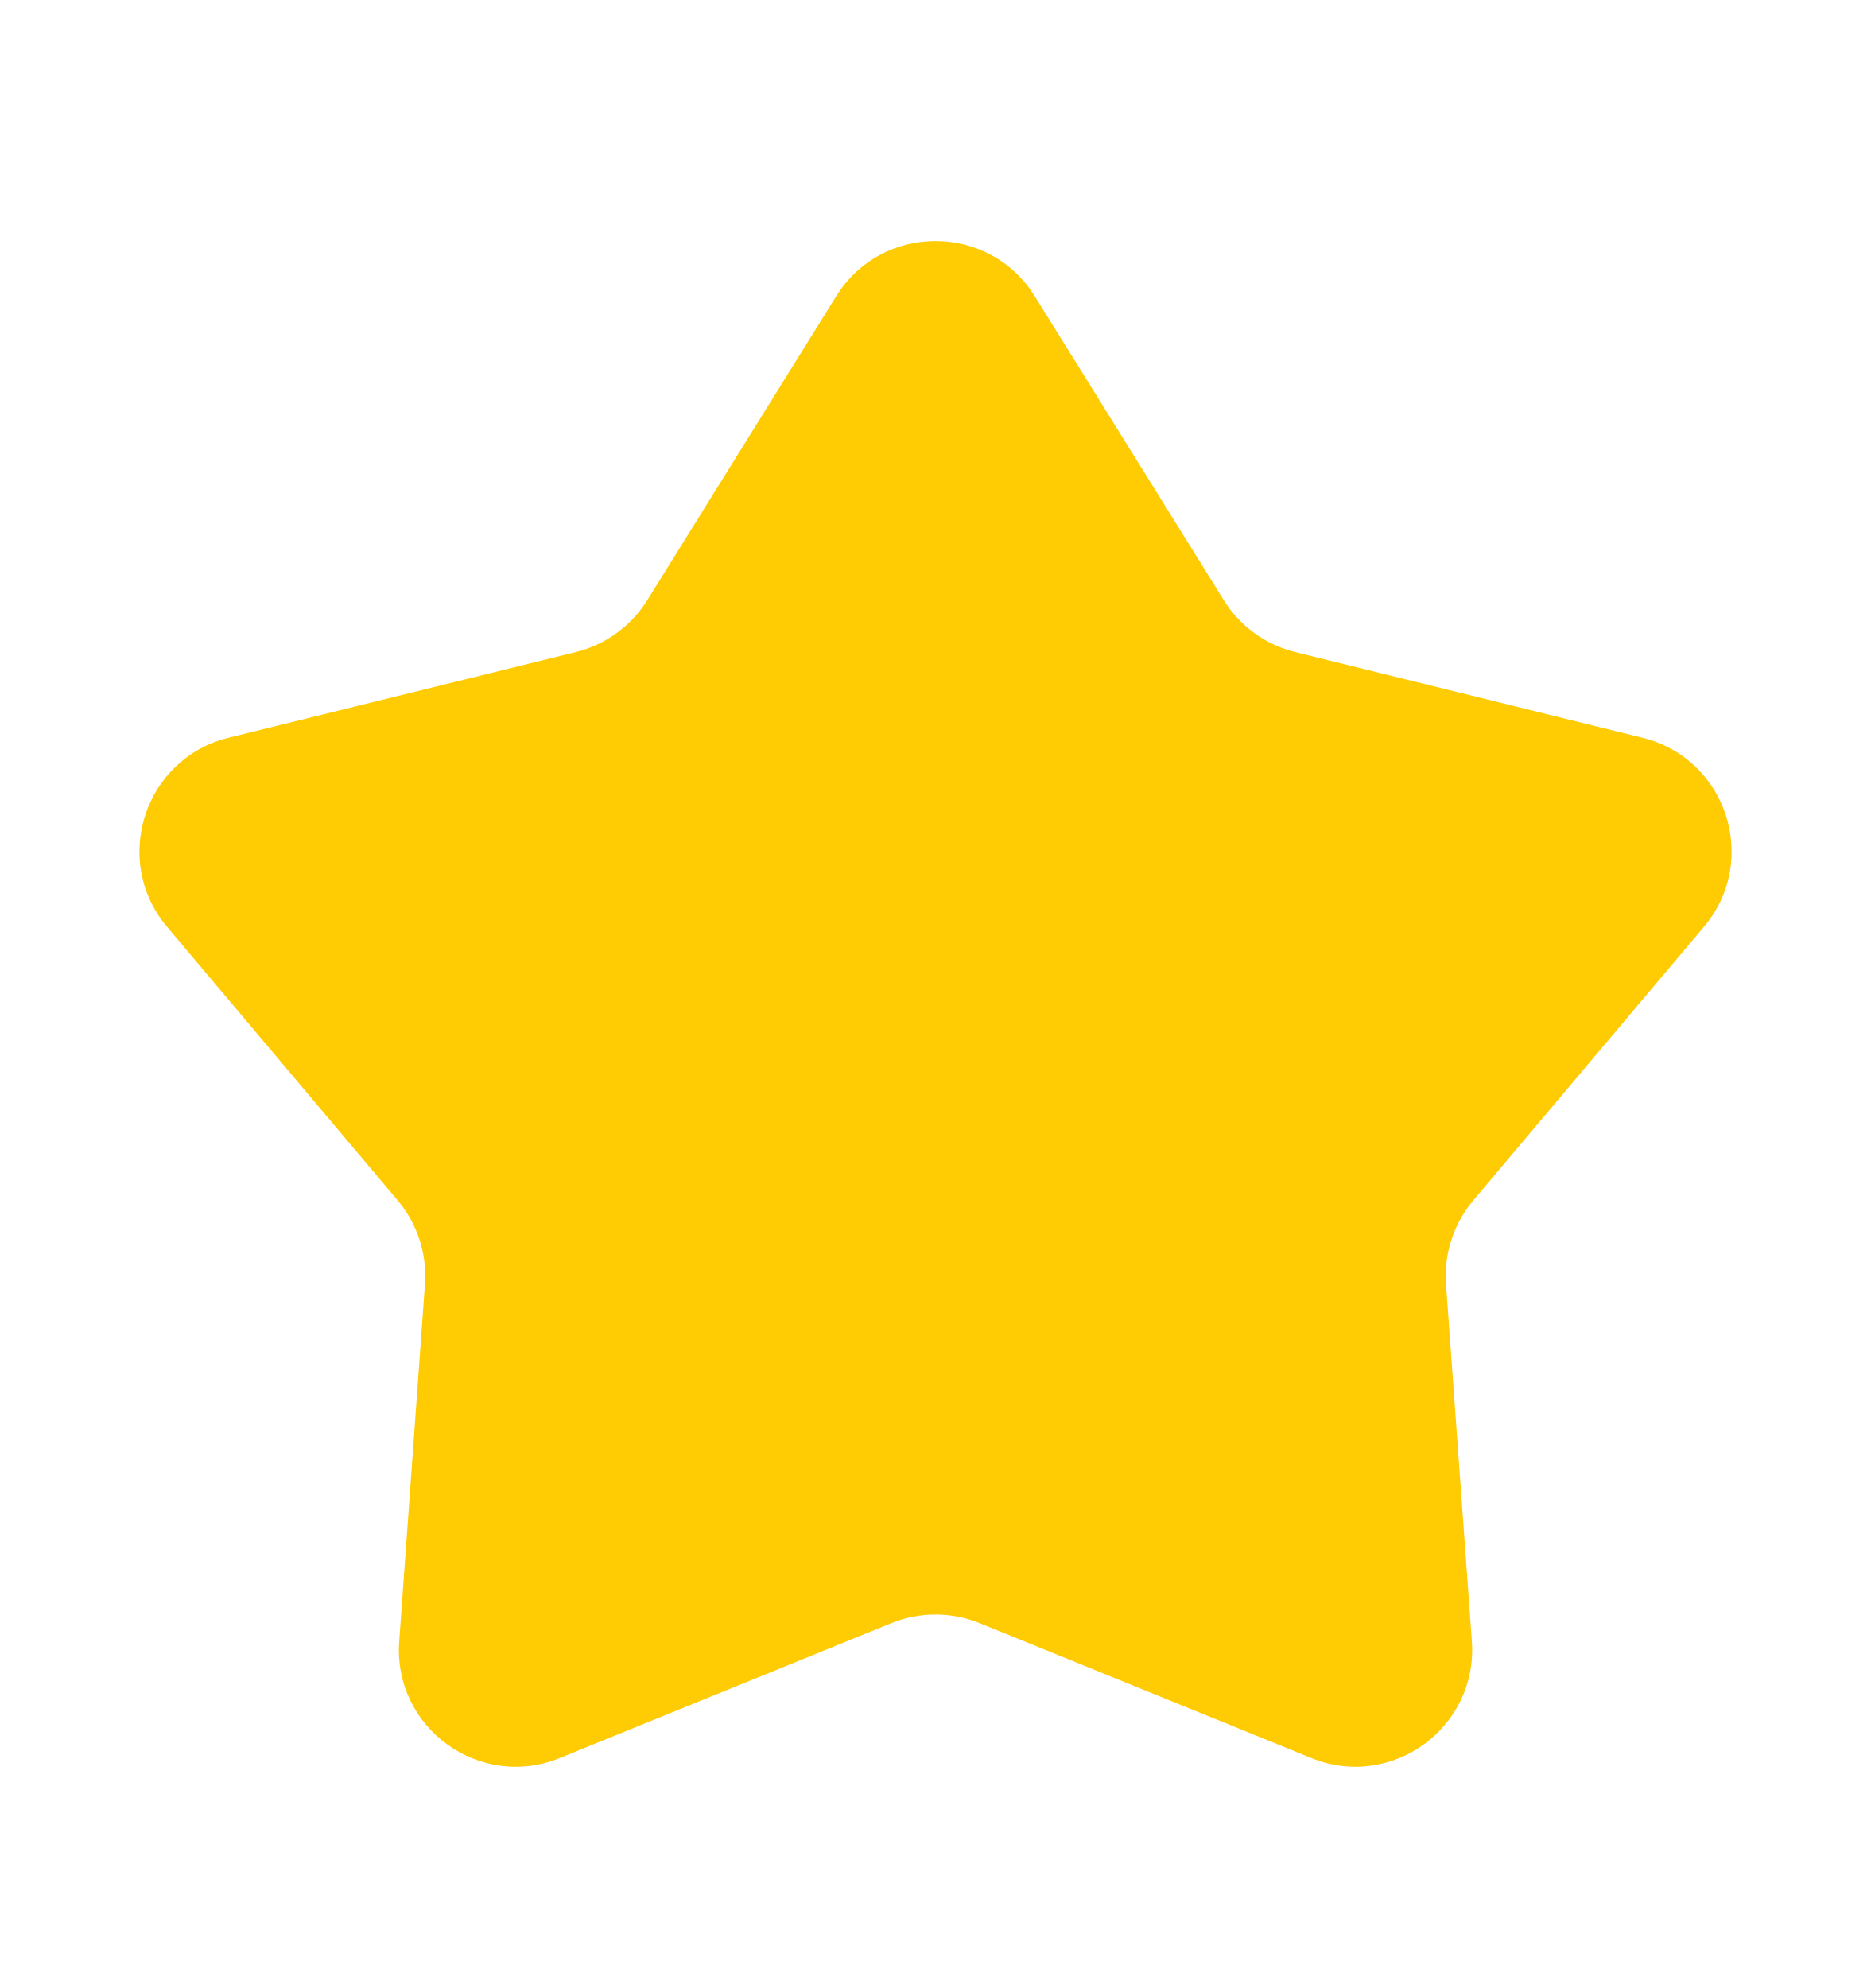
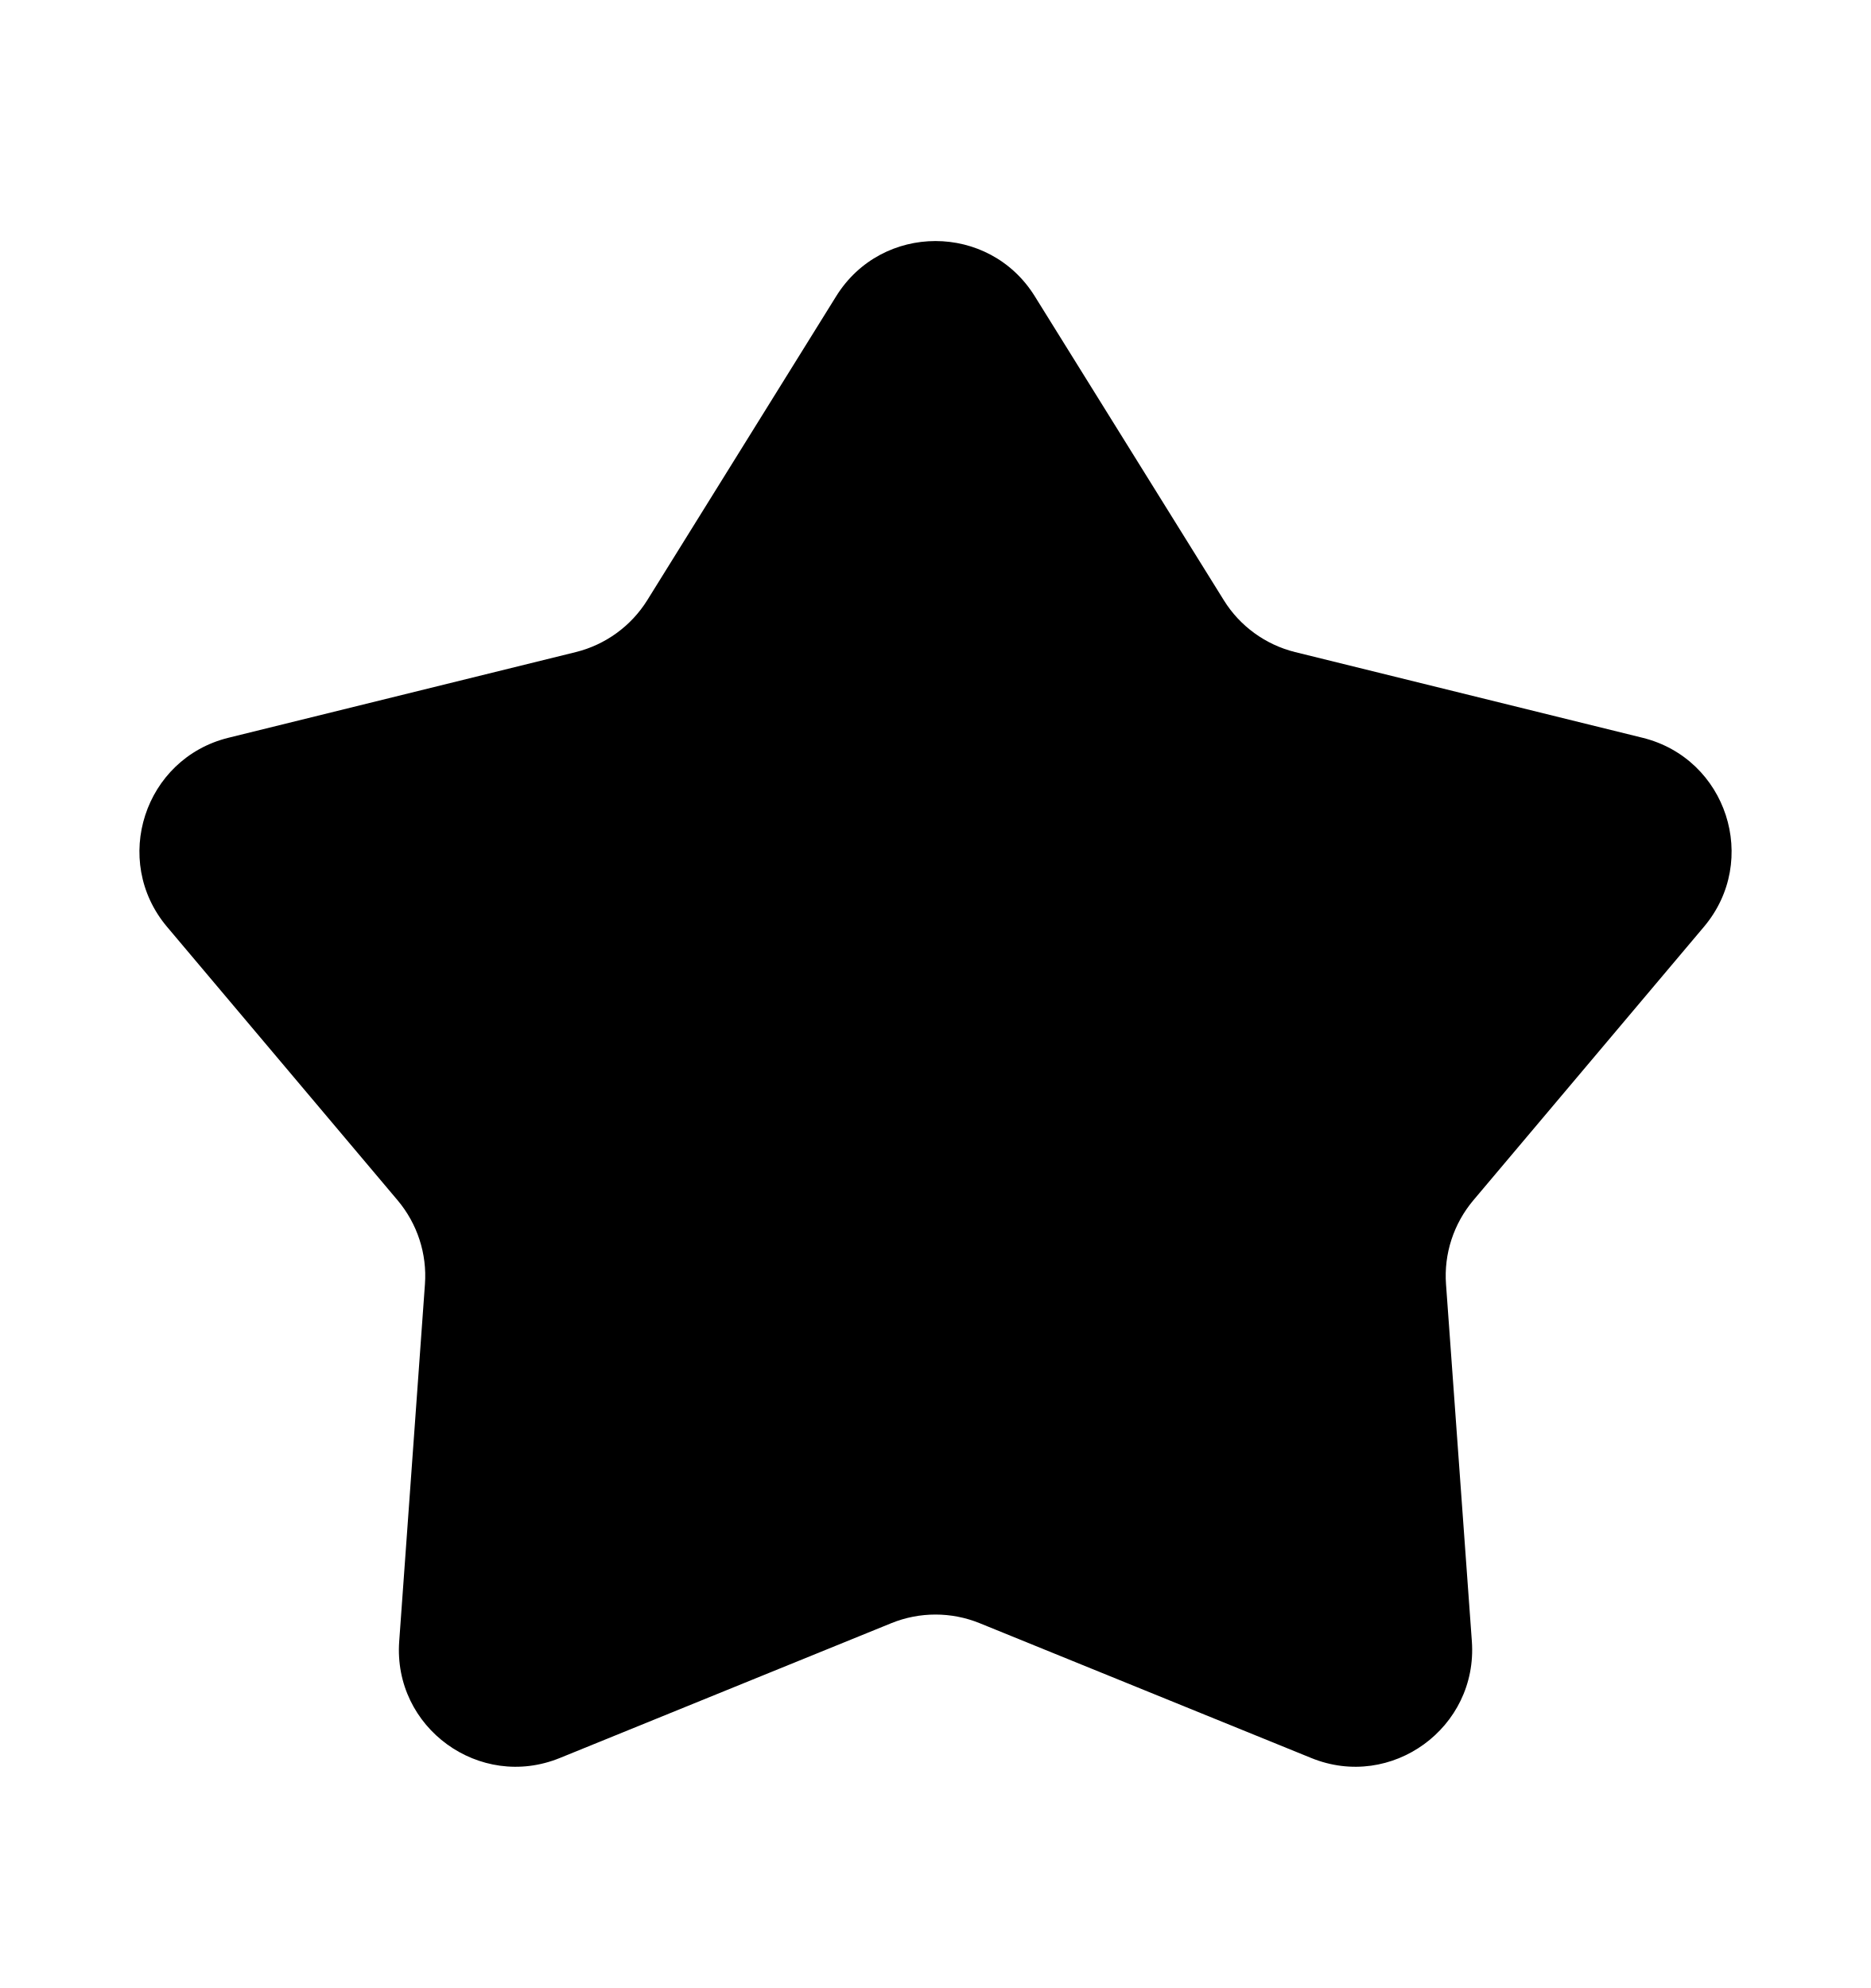
<svg xmlns="http://www.w3.org/2000/svg" width="16" height="17" viewBox="0 0 16 17" fill="none">
-   <path d="M7.151 2.533C7.542 1.904 8.458 1.904 8.849 2.533L10.466 5.133C10.603 5.354 10.822 5.513 11.075 5.576L14.047 6.309C14.767 6.487 15.05 7.358 14.572 7.925L12.599 10.265C12.431 10.465 12.347 10.722 12.366 10.982L12.587 14.035C12.64 14.774 11.899 15.313 11.213 15.033L8.377 13.88C8.135 13.782 7.865 13.782 7.623 13.88L4.788 15.033C4.101 15.313 3.36 14.774 3.414 14.035L3.634 10.982C3.653 10.722 3.569 10.465 3.401 10.265L1.428 7.925C0.951 7.358 1.234 6.487 1.953 6.309L4.925 5.576C5.178 5.513 5.397 5.354 5.535 5.133L7.151 2.533Z" fill="#FFCB02" />
+   <path d="M7.151 2.533C7.542 1.904 8.458 1.904 8.849 2.533L10.466 5.133C10.603 5.354 10.822 5.513 11.075 5.576L14.047 6.309C14.767 6.487 15.05 7.358 14.572 7.925L12.599 10.265C12.431 10.465 12.347 10.722 12.366 10.982L12.587 14.035C12.64 14.774 11.899 15.313 11.213 15.033L8.377 13.88C8.135 13.782 7.865 13.782 7.623 13.88L4.788 15.033C4.101 15.313 3.36 14.774 3.414 14.035L3.634 10.982C3.653 10.722 3.569 10.465 3.401 10.265L1.428 7.925C0.951 7.358 1.234 6.487 1.953 6.309L4.925 5.576C5.178 5.513 5.397 5.354 5.535 5.133L7.151 2.533Z" fill="currentColor" />
</svg>
